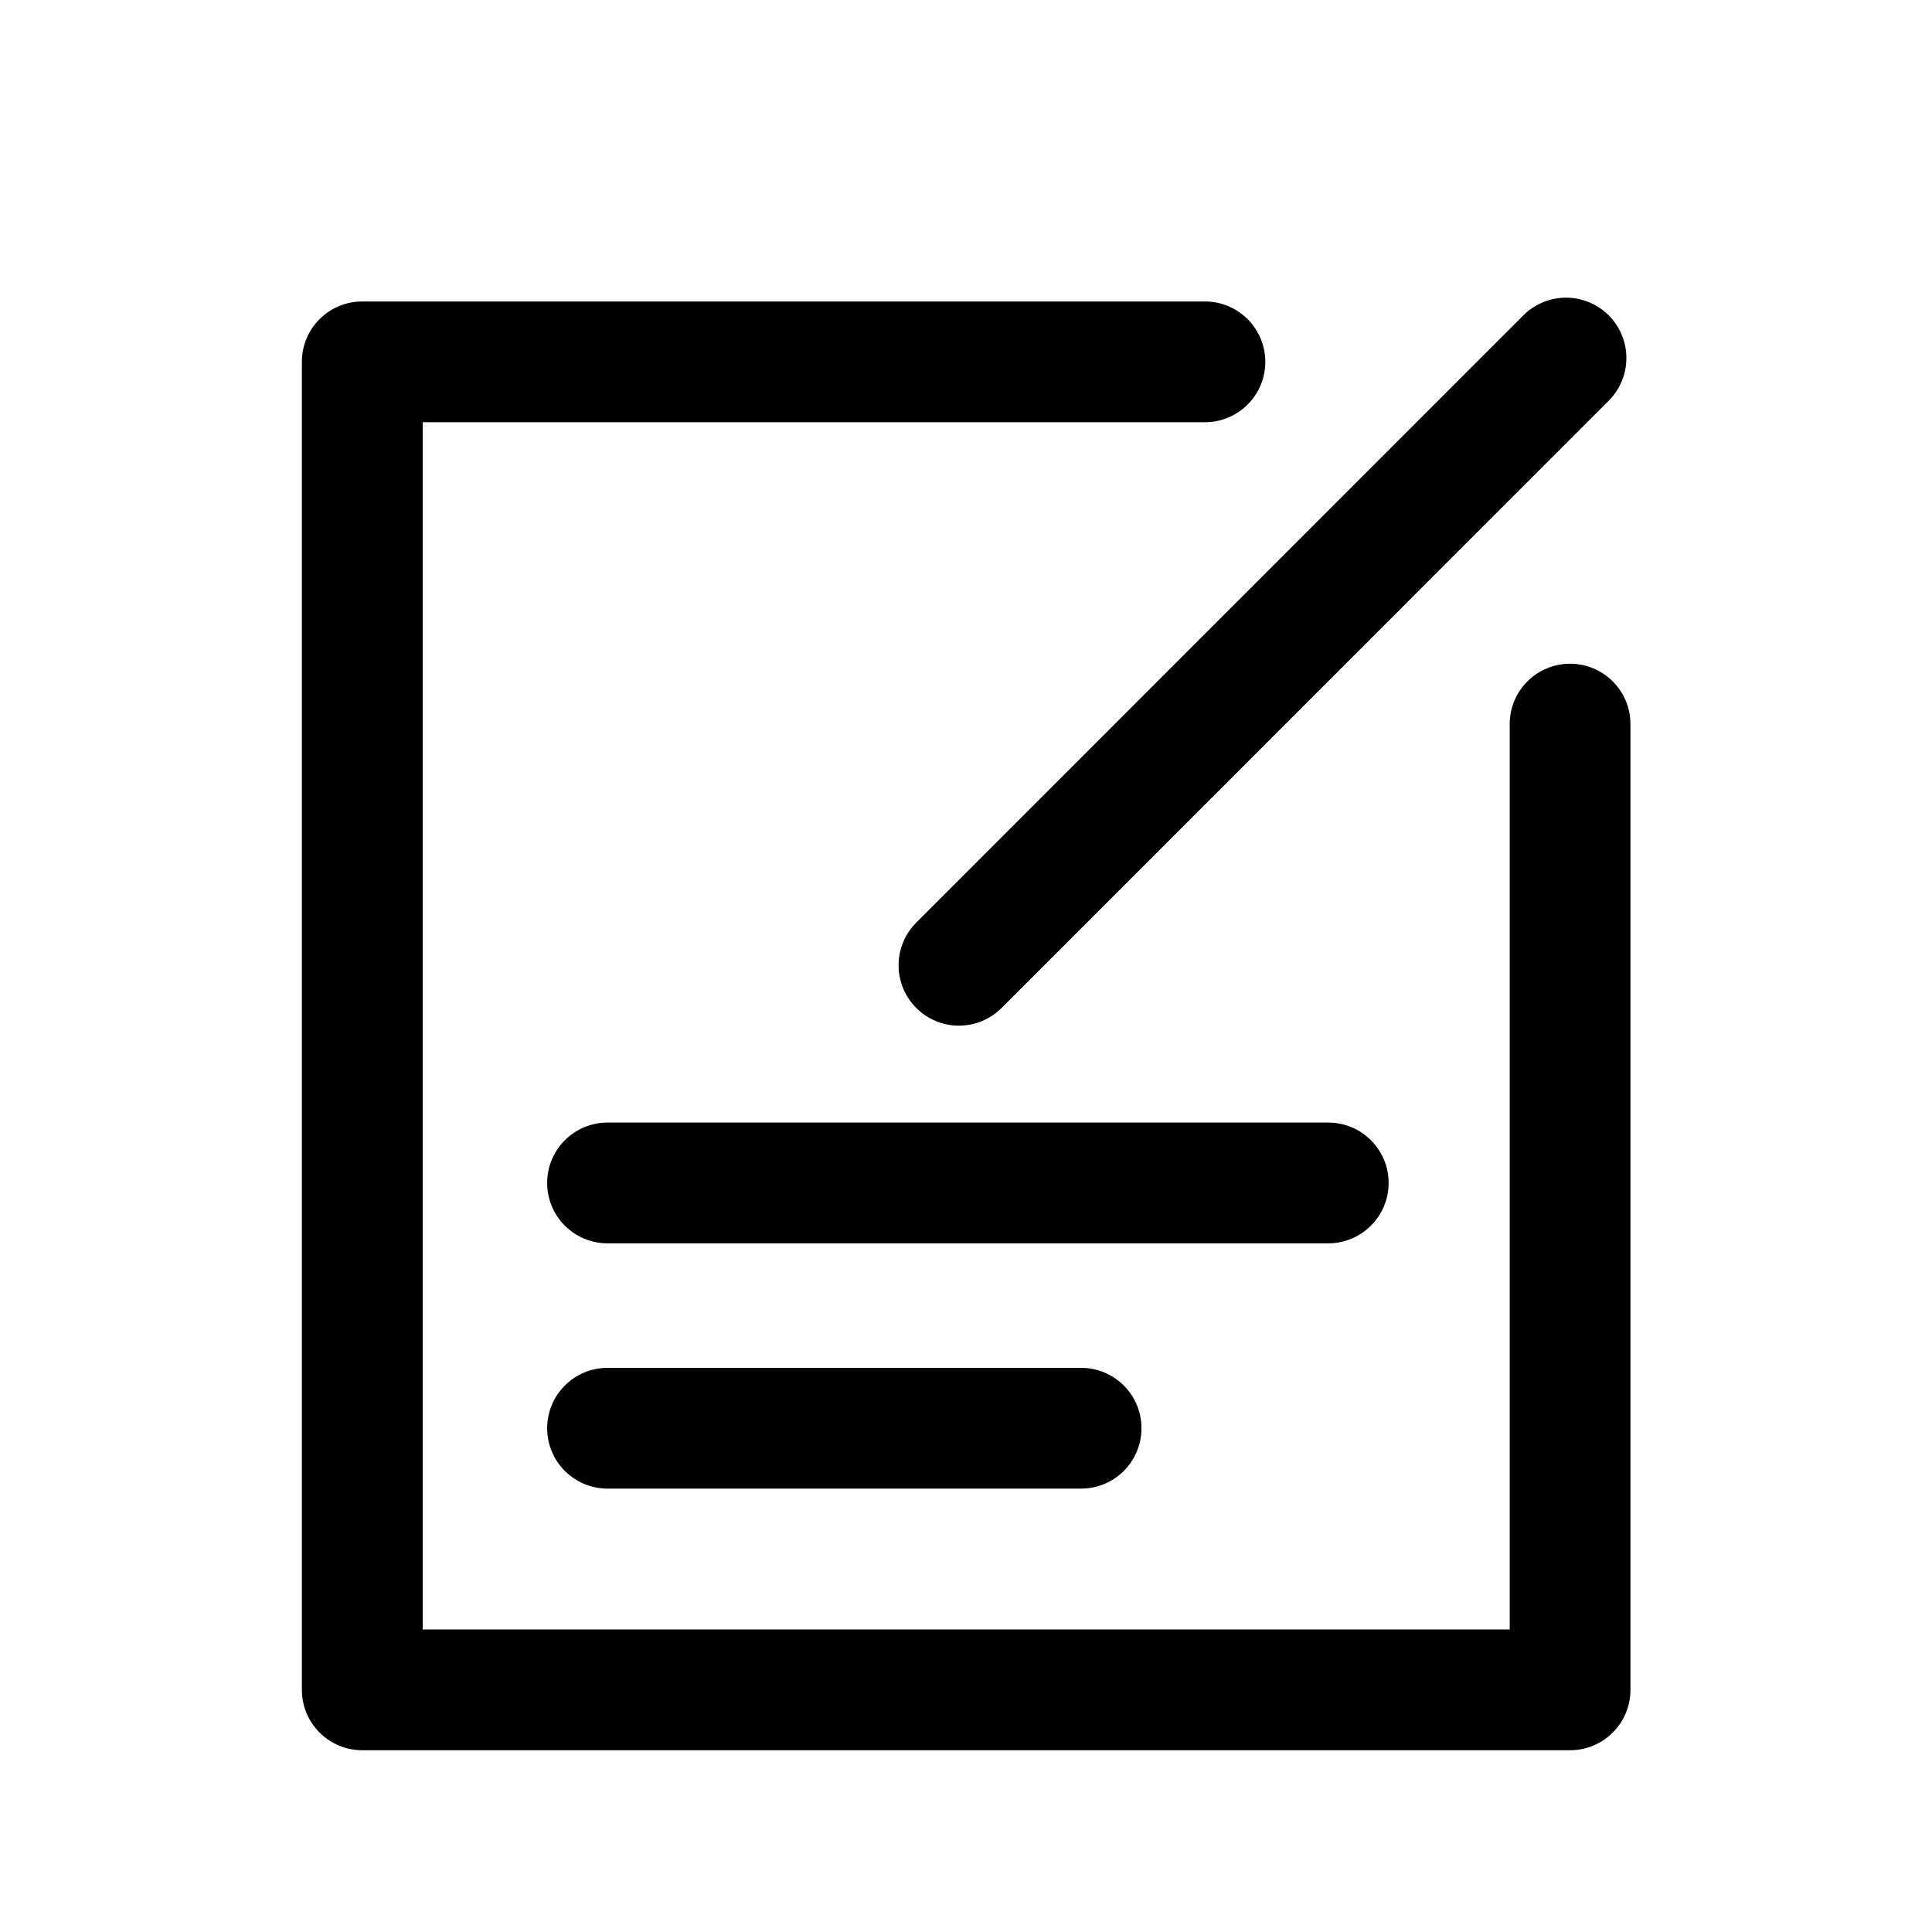
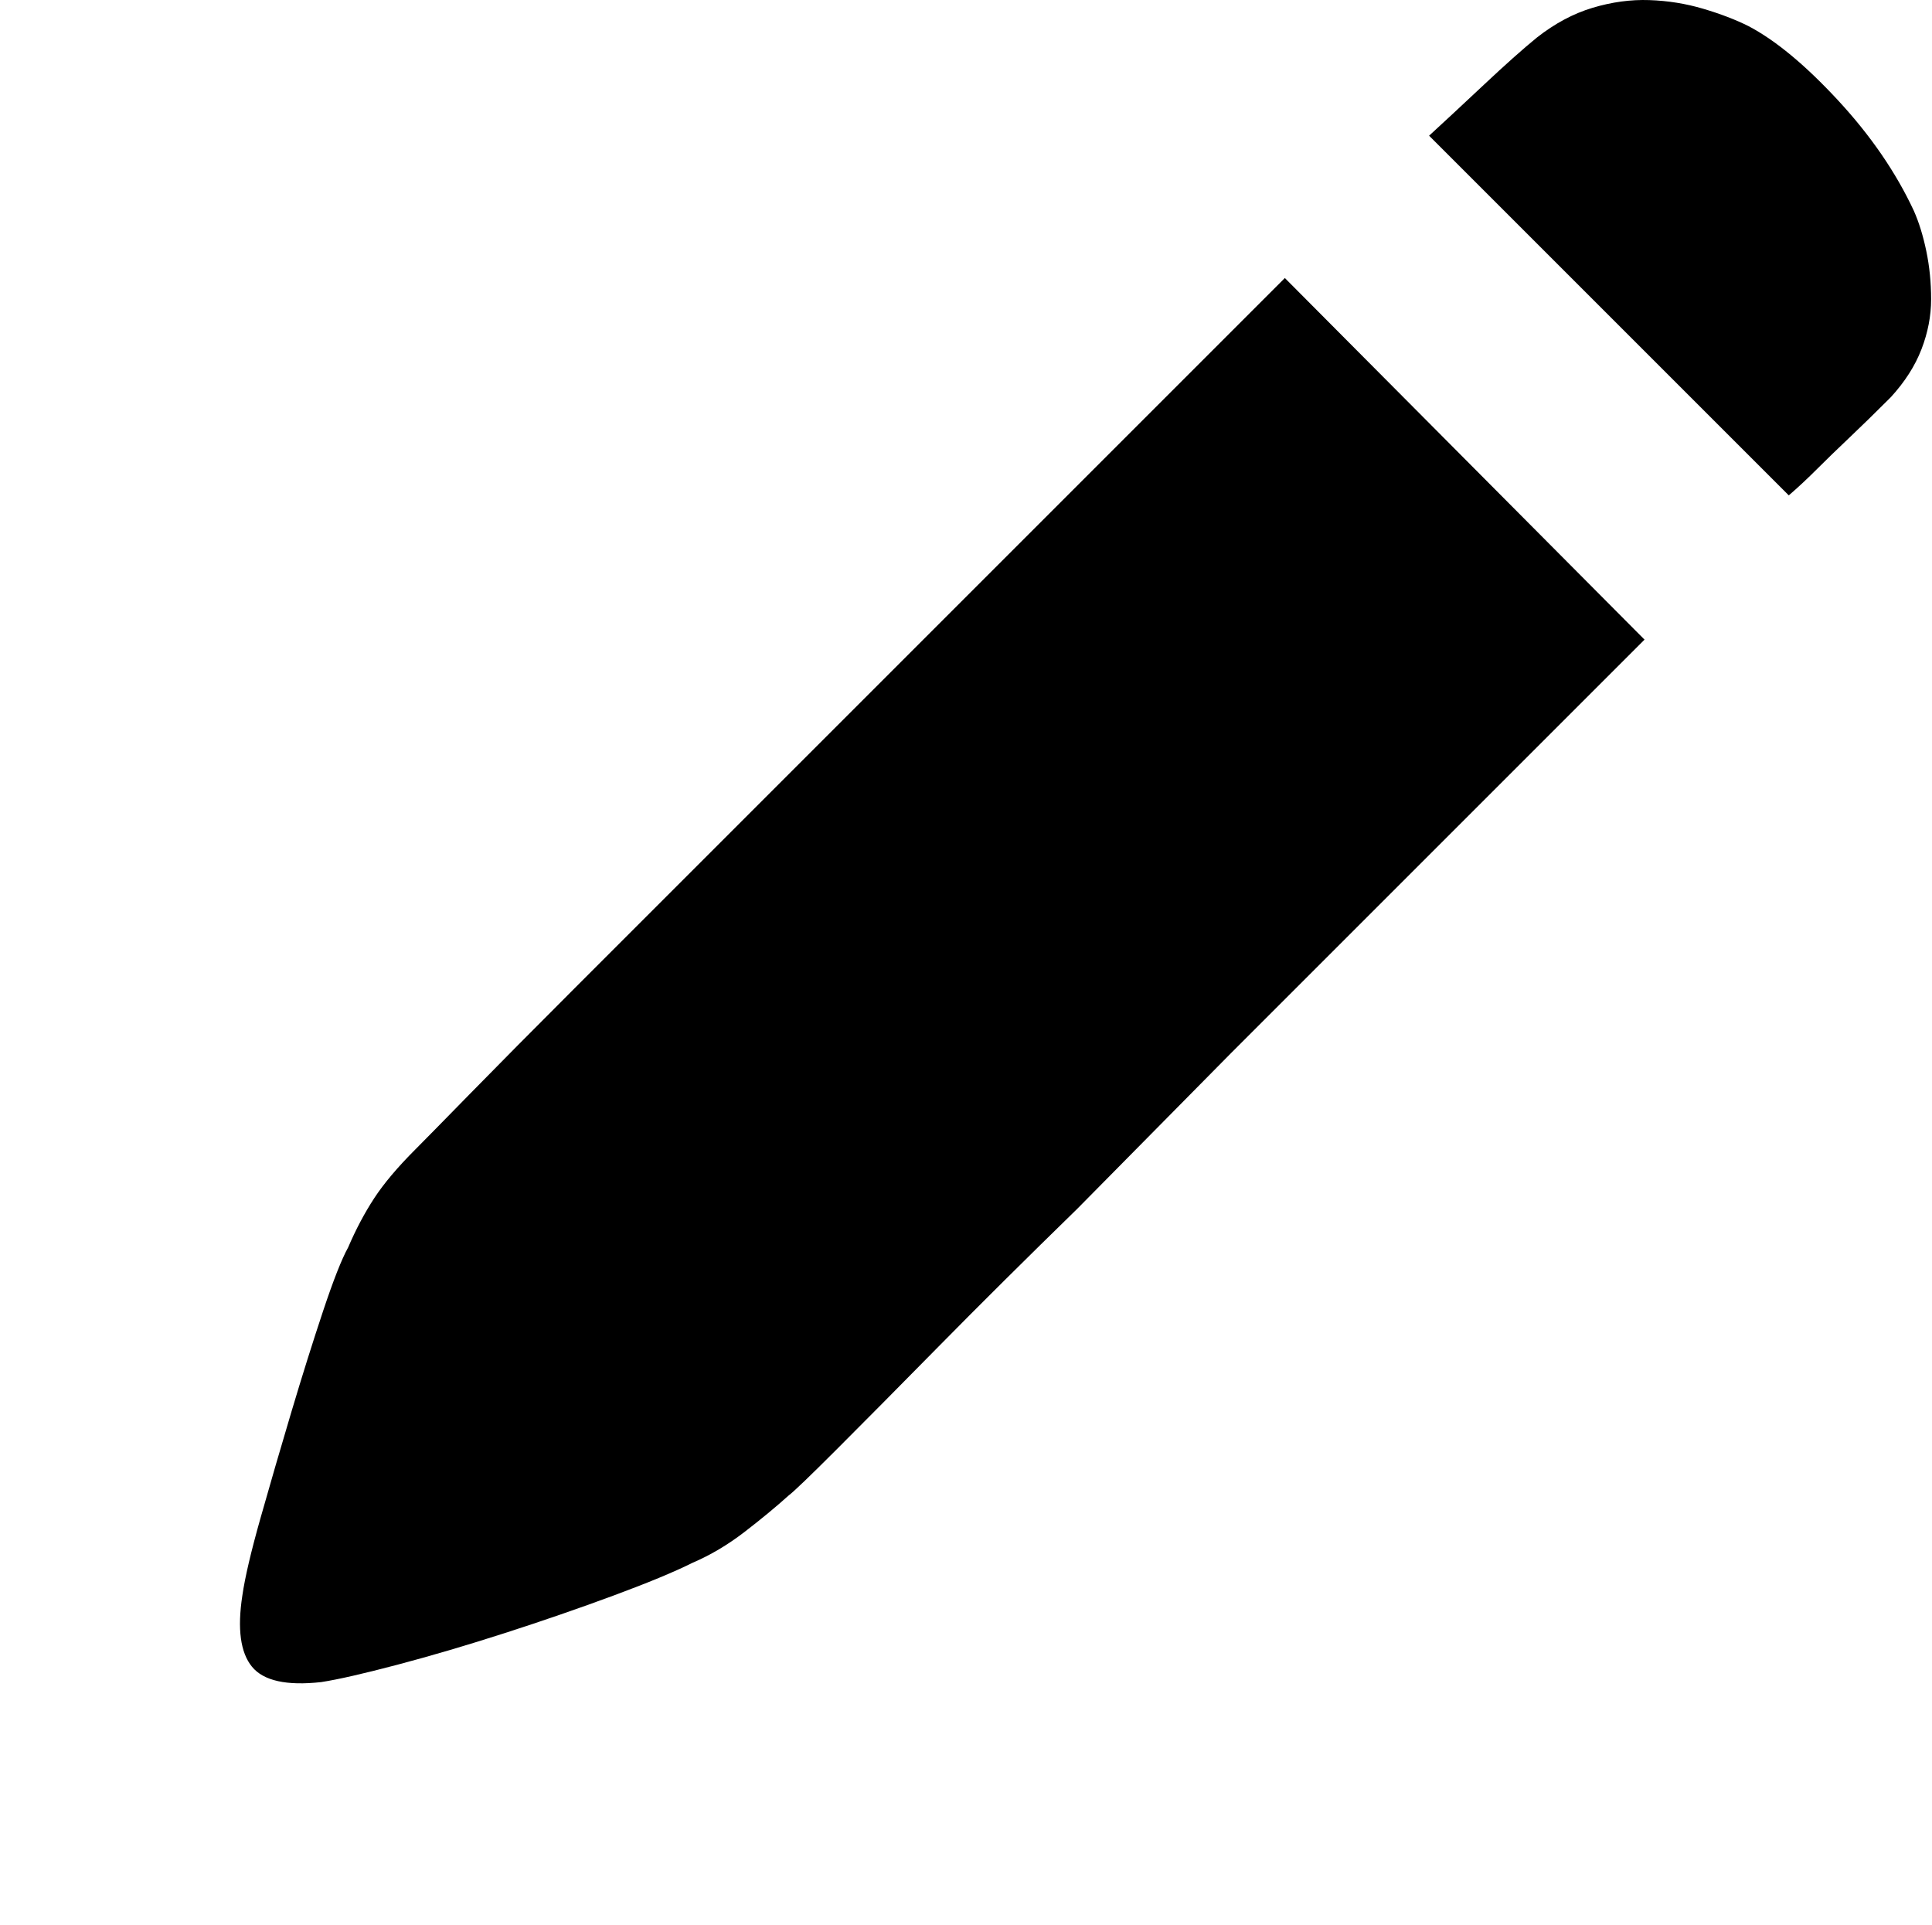
- <svg xmlns="http://www.w3.org/2000/svg" t="1645594935153" class="icon" viewBox="0 0 1024 1024" version="1.1" p-id="1683" width="200" height="200">
+ <svg xmlns="http://www.w3.org/2000/svg" t="1656301481263" class="icon" viewBox="0 0 1028 1024" version="1.1" p-id="2228" width="200.781" height="200">
  <defs>
-     <style type="text/css" />
+     <style type="text/css">@font-face { font-family: feedback-iconfont; src: url("//at.alicdn.com/t/font_1031158_u69w8yhxdu.woff2?t=1630033759944") format("woff2"), url("//at.alicdn.com/t/font_1031158_u69w8yhxdu.woff?t=1630033759944") format("woff"), url("//at.alicdn.com/t/font_1031158_u69w8yhxdu.ttf?t=1630033759944") format("truetype"); }
+ @font-face { font-family: feedback-iconfont; src: url("//at.alicdn.com/t/font_1031158_u69w8yhxdu.woff2?t=1630033759944") format("woff2"), url("//at.alicdn.com/t/font_1031158_u69w8yhxdu.woff?t=1630033759944") format("woff"), url("//at.alicdn.com/t/font_1031158_u69w8yhxdu.ttf?t=1630033759944") format("truetype"); }
+ @font-face { font-family: feedback-iconfont; src: url("//at.alicdn.com/t/font_1031158_u69w8yhxdu.woff2?t=1630033759944") format("woff2"), url("//at.alicdn.com/t/font_1031158_u69w8yhxdu.woff?t=1630033759944") format("woff"), url("//at.alicdn.com/t/font_1031158_u69w8yhxdu.ttf?t=1630033759944") format("truetype"); }
+ @font-face { font-family: feedback-iconfont; src: url("//at.alicdn.com/t/font_1031158_1uhr8ri0pk5.eot?#iefix") format("embedded-opentype"), url("//at.alicdn.com/t/font_1031158_1uhr8ri0pk5.woff2") format("woff2"), url("//at.alicdn.com/t/font_1031158_1uhr8ri0pk5.woff") format("woff"), url("//at.alicdn.com/t/font_1031158_1uhr8ri0pk5.ttf") format("truetype"), url("//at.alicdn.com/t/font_1031158_1uhr8ri0pk5.svg#iconfont") format("svg"); }
+ @font-face { font-family: feedback-iconfont; src: url("//at.alicdn.com/t/font_1031158_1uhr8ri0pk5.eot?#iefix") format("embedded-opentype"), url("//at.alicdn.com/t/font_1031158_1uhr8ri0pk5.woff2") format("woff2"), url("//at.alicdn.com/t/font_1031158_1uhr8ri0pk5.woff") format("woff"), url("//at.alicdn.com/t/font_1031158_1uhr8ri0pk5.ttf") format("truetype"), url("//at.alicdn.com/t/font_1031158_1uhr8ri0pk5.svg#iconfont") format("svg"); }
+ @font-face { font-family: feedback-iconfont; src: url("//at.alicdn.com/t/font_1031158_u69w8yhxdu.woff2?t=1630033759944") format("woff2"), url("//at.alicdn.com/t/font_1031158_u69w8yhxdu.woff?t=1630033759944") format("woff"), url("//at.alicdn.com/t/font_1031158_u69w8yhxdu.ttf?t=1630033759944") format("truetype"); }
+ @font-face { font-family: feedback-iconfont; src: url("//at.alicdn.com/t/font_1031158_1uhr8ri0pk5.eot?#iefix") format("embedded-opentype"), url("//at.alicdn.com/t/font_1031158_1uhr8ri0pk5.woff2") format("woff2"), url("//at.alicdn.com/t/font_1031158_1uhr8ri0pk5.woff") format("woff"), url("//at.alicdn.com/t/font_1031158_1uhr8ri0pk5.ttf") format("truetype"), url("//at.alicdn.com/t/font_1031158_1uhr8ri0pk5.svg#iconfont") format("svg"); }
+ @font-face { font-family: feedback-iconfont; src: url("//at.alicdn.com/t/font_1031158_1uhr8ri0pk5.eot?#iefix") format("embedded-opentype"), url("//at.alicdn.com/t/font_1031158_1uhr8ri0pk5.woff2") format("woff2"), url("//at.alicdn.com/t/font_1031158_1uhr8ri0pk5.woff") format("woff"), url("//at.alicdn.com/t/font_1031158_1uhr8ri0pk5.ttf") format("truetype"), url("//at.alicdn.com/t/font_1031158_1uhr8ri0pk5.svg#iconfont") format("svg"); }
+ </style>
  </defs>
-   <path d="M638.635 159.787a32 32 0 0 1 0 64H224.043v639.872h576.128V383.787a32 32 0 0 1 64 0v511.872a32 32 0 0 1-32 32H192a32 32 0 0 1-32-32V191.787a32 32 0 0 1 32-32zM573.013 724.992a32 32 0 0 1 0 64H322.005a32 32 0 0 1 0-64z m130.987-130.005a32 32 0 0 1 0 64H322.005a32 32 0 0 1 0-64z m102.997-427.435a32 32 0 1 1 45.269 45.227l-321.408 321.451a31.915 31.915 0 0 1-45.227 0 32 32 0 0 1 0-45.227z" p-id="1684" />
+   <path d="M1018.32 112.118q4.094 9.211 6.652 21.492t2.559 25.586-5.117 26.609-16.375 25.586q-12.281 12.281-22.004 21.492t-16.887 16.375q-8.187 8.187-15.352 14.328l-191.383-191.383q12.281-11.258 29.168-27.121t28.145-25.074q14.328-11.258 29.68-15.863t30.191-4.094 28.656 4.605 24.051 9.211q21.492 11.258 47.59 39.402t40.426 58.848zM221.062 611.555q6.141-6.141 28.656-29.168t56.289-56.801l74.711-74.711 82.898-82.898 220.039-220.039 191.383 192.406-220.039 220.039-81.875 82.898q-40.937 39.914-73.687 73.176t-54.242 54.754-25.586 24.562q-10.234 9.211-23.539 19.445t-27.633 16.375q-14.328 7.164-41.961 17.398t-57.824 19.957-57.312 16.887-40.426 9.211q-27.633 3.07-36.844-8.187t-5.117-37.867q2.047-14.328 9.723-41.449t16.375-56.289 16.887-53.73 13.305-33.773q6.141-14.328 13.816-26.098t22.004-26.098z" p-id="2229" />
</svg>
